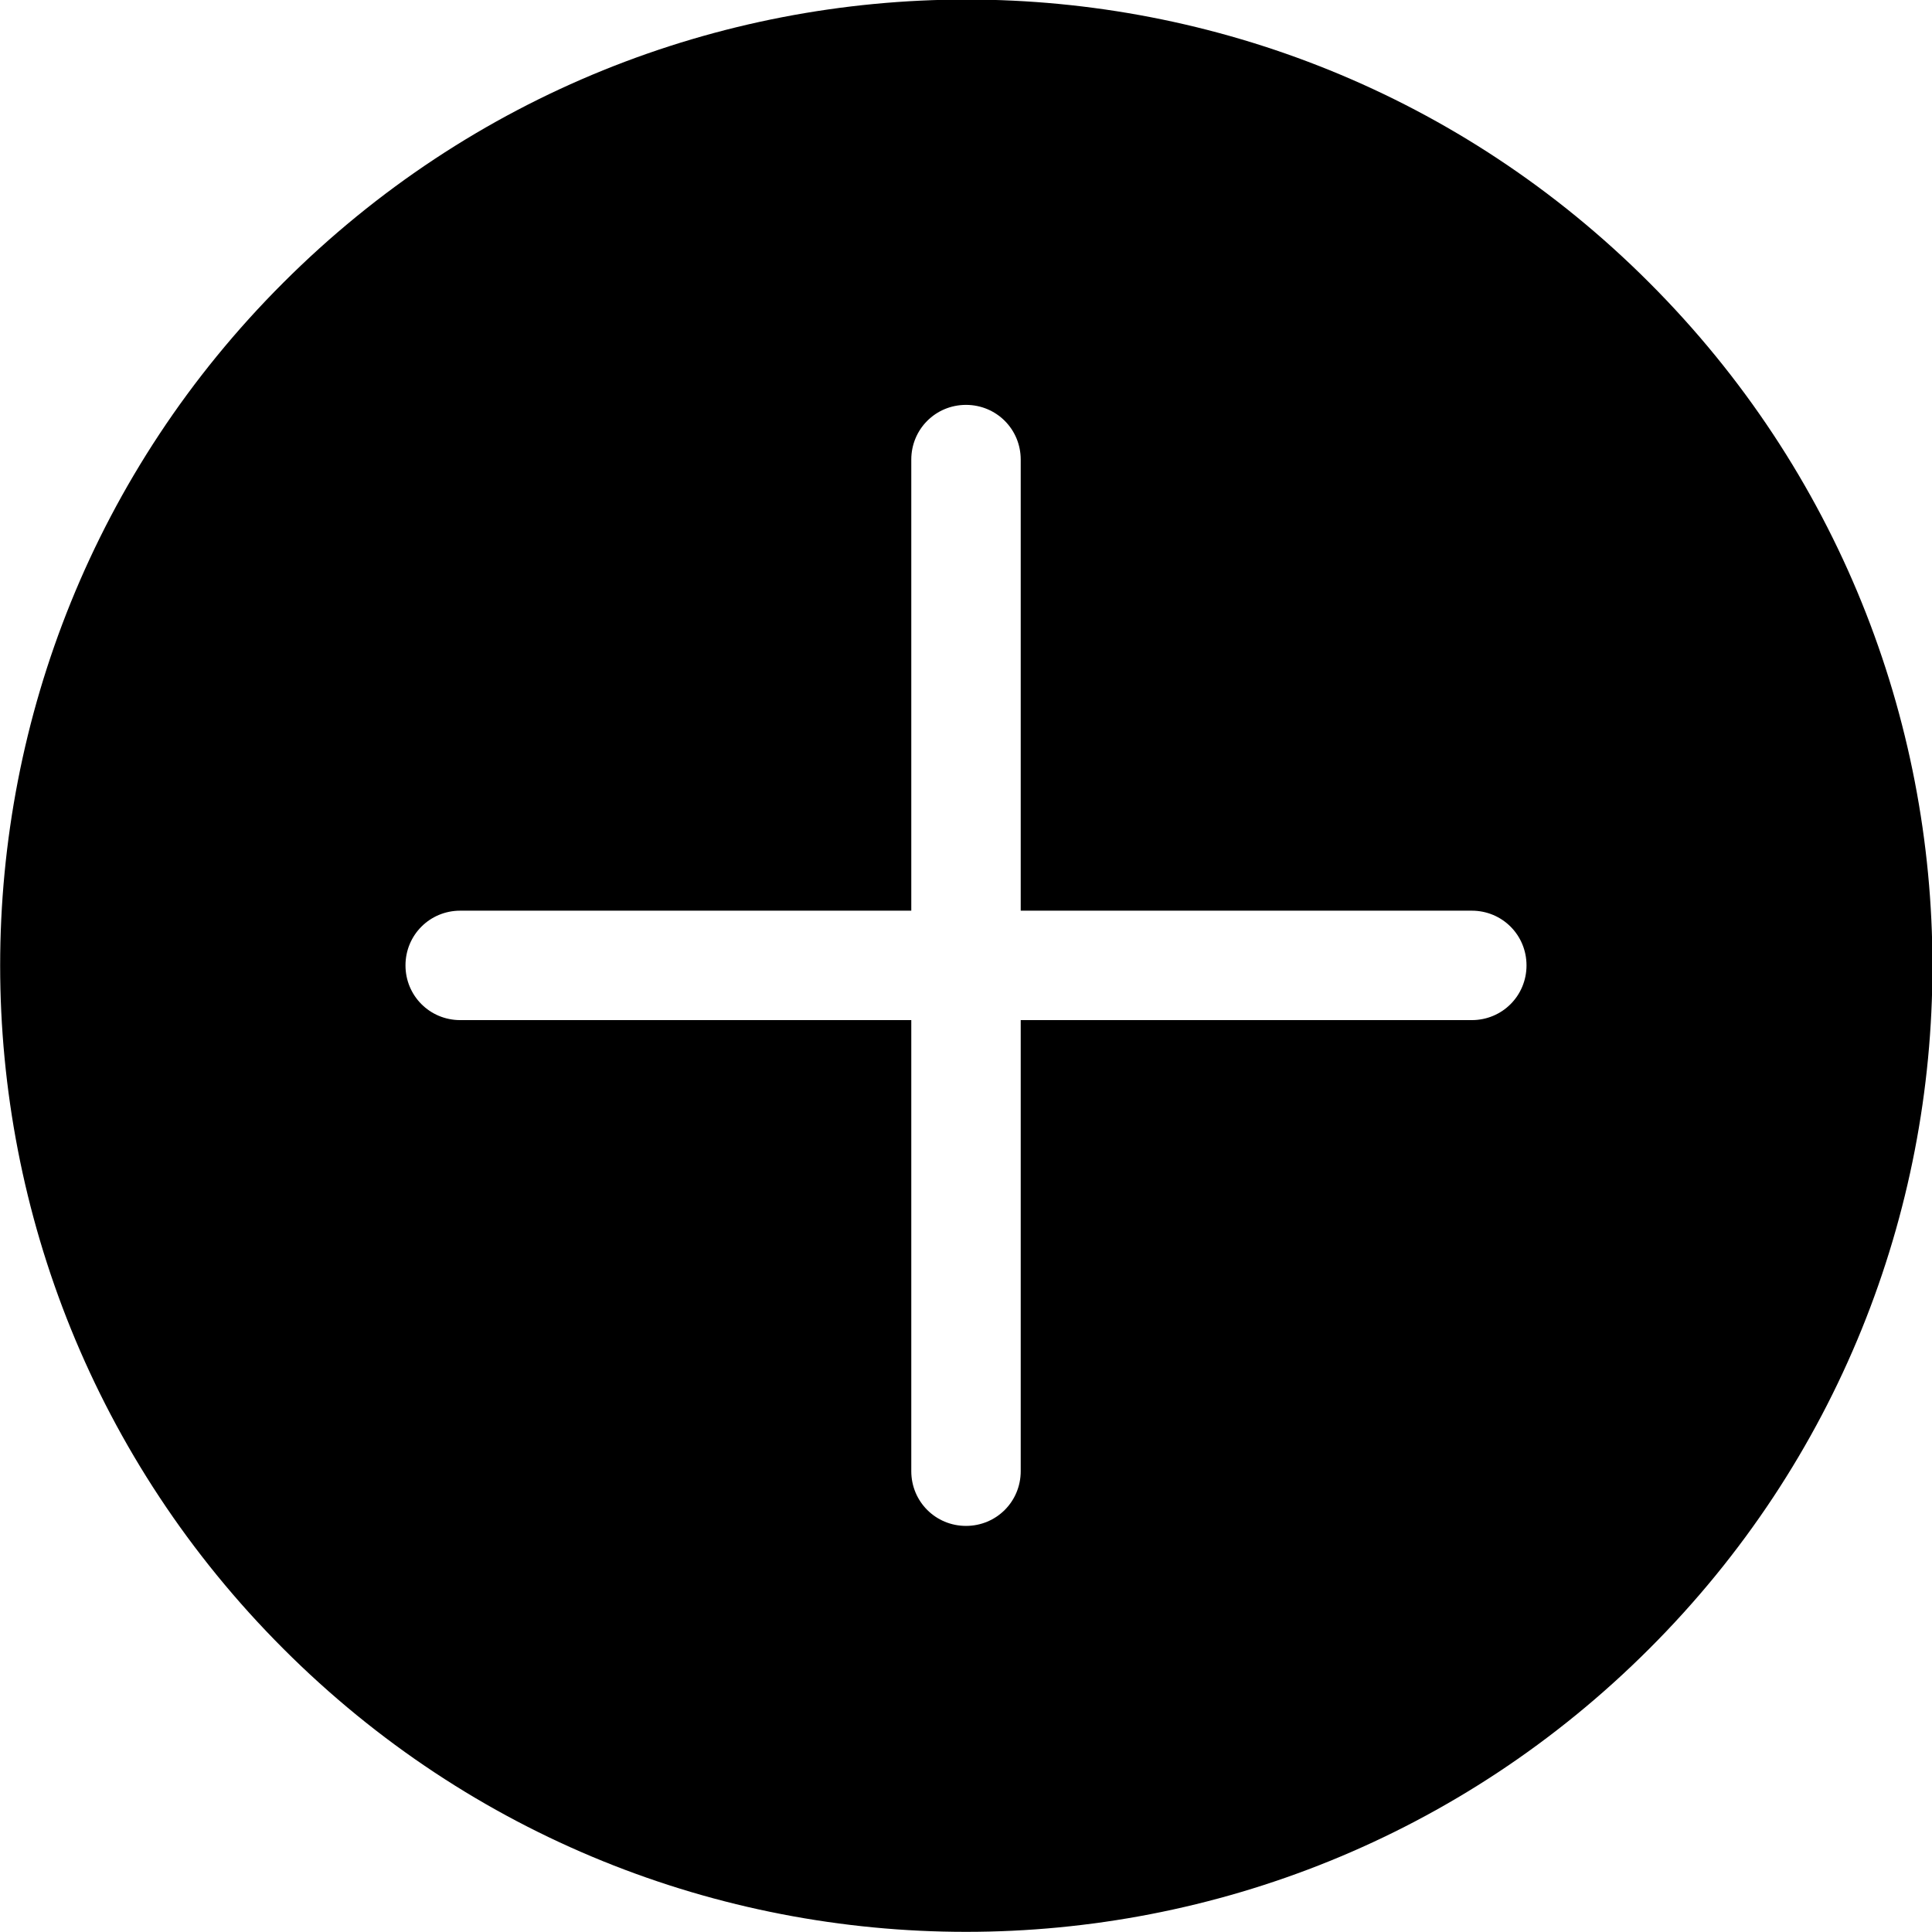
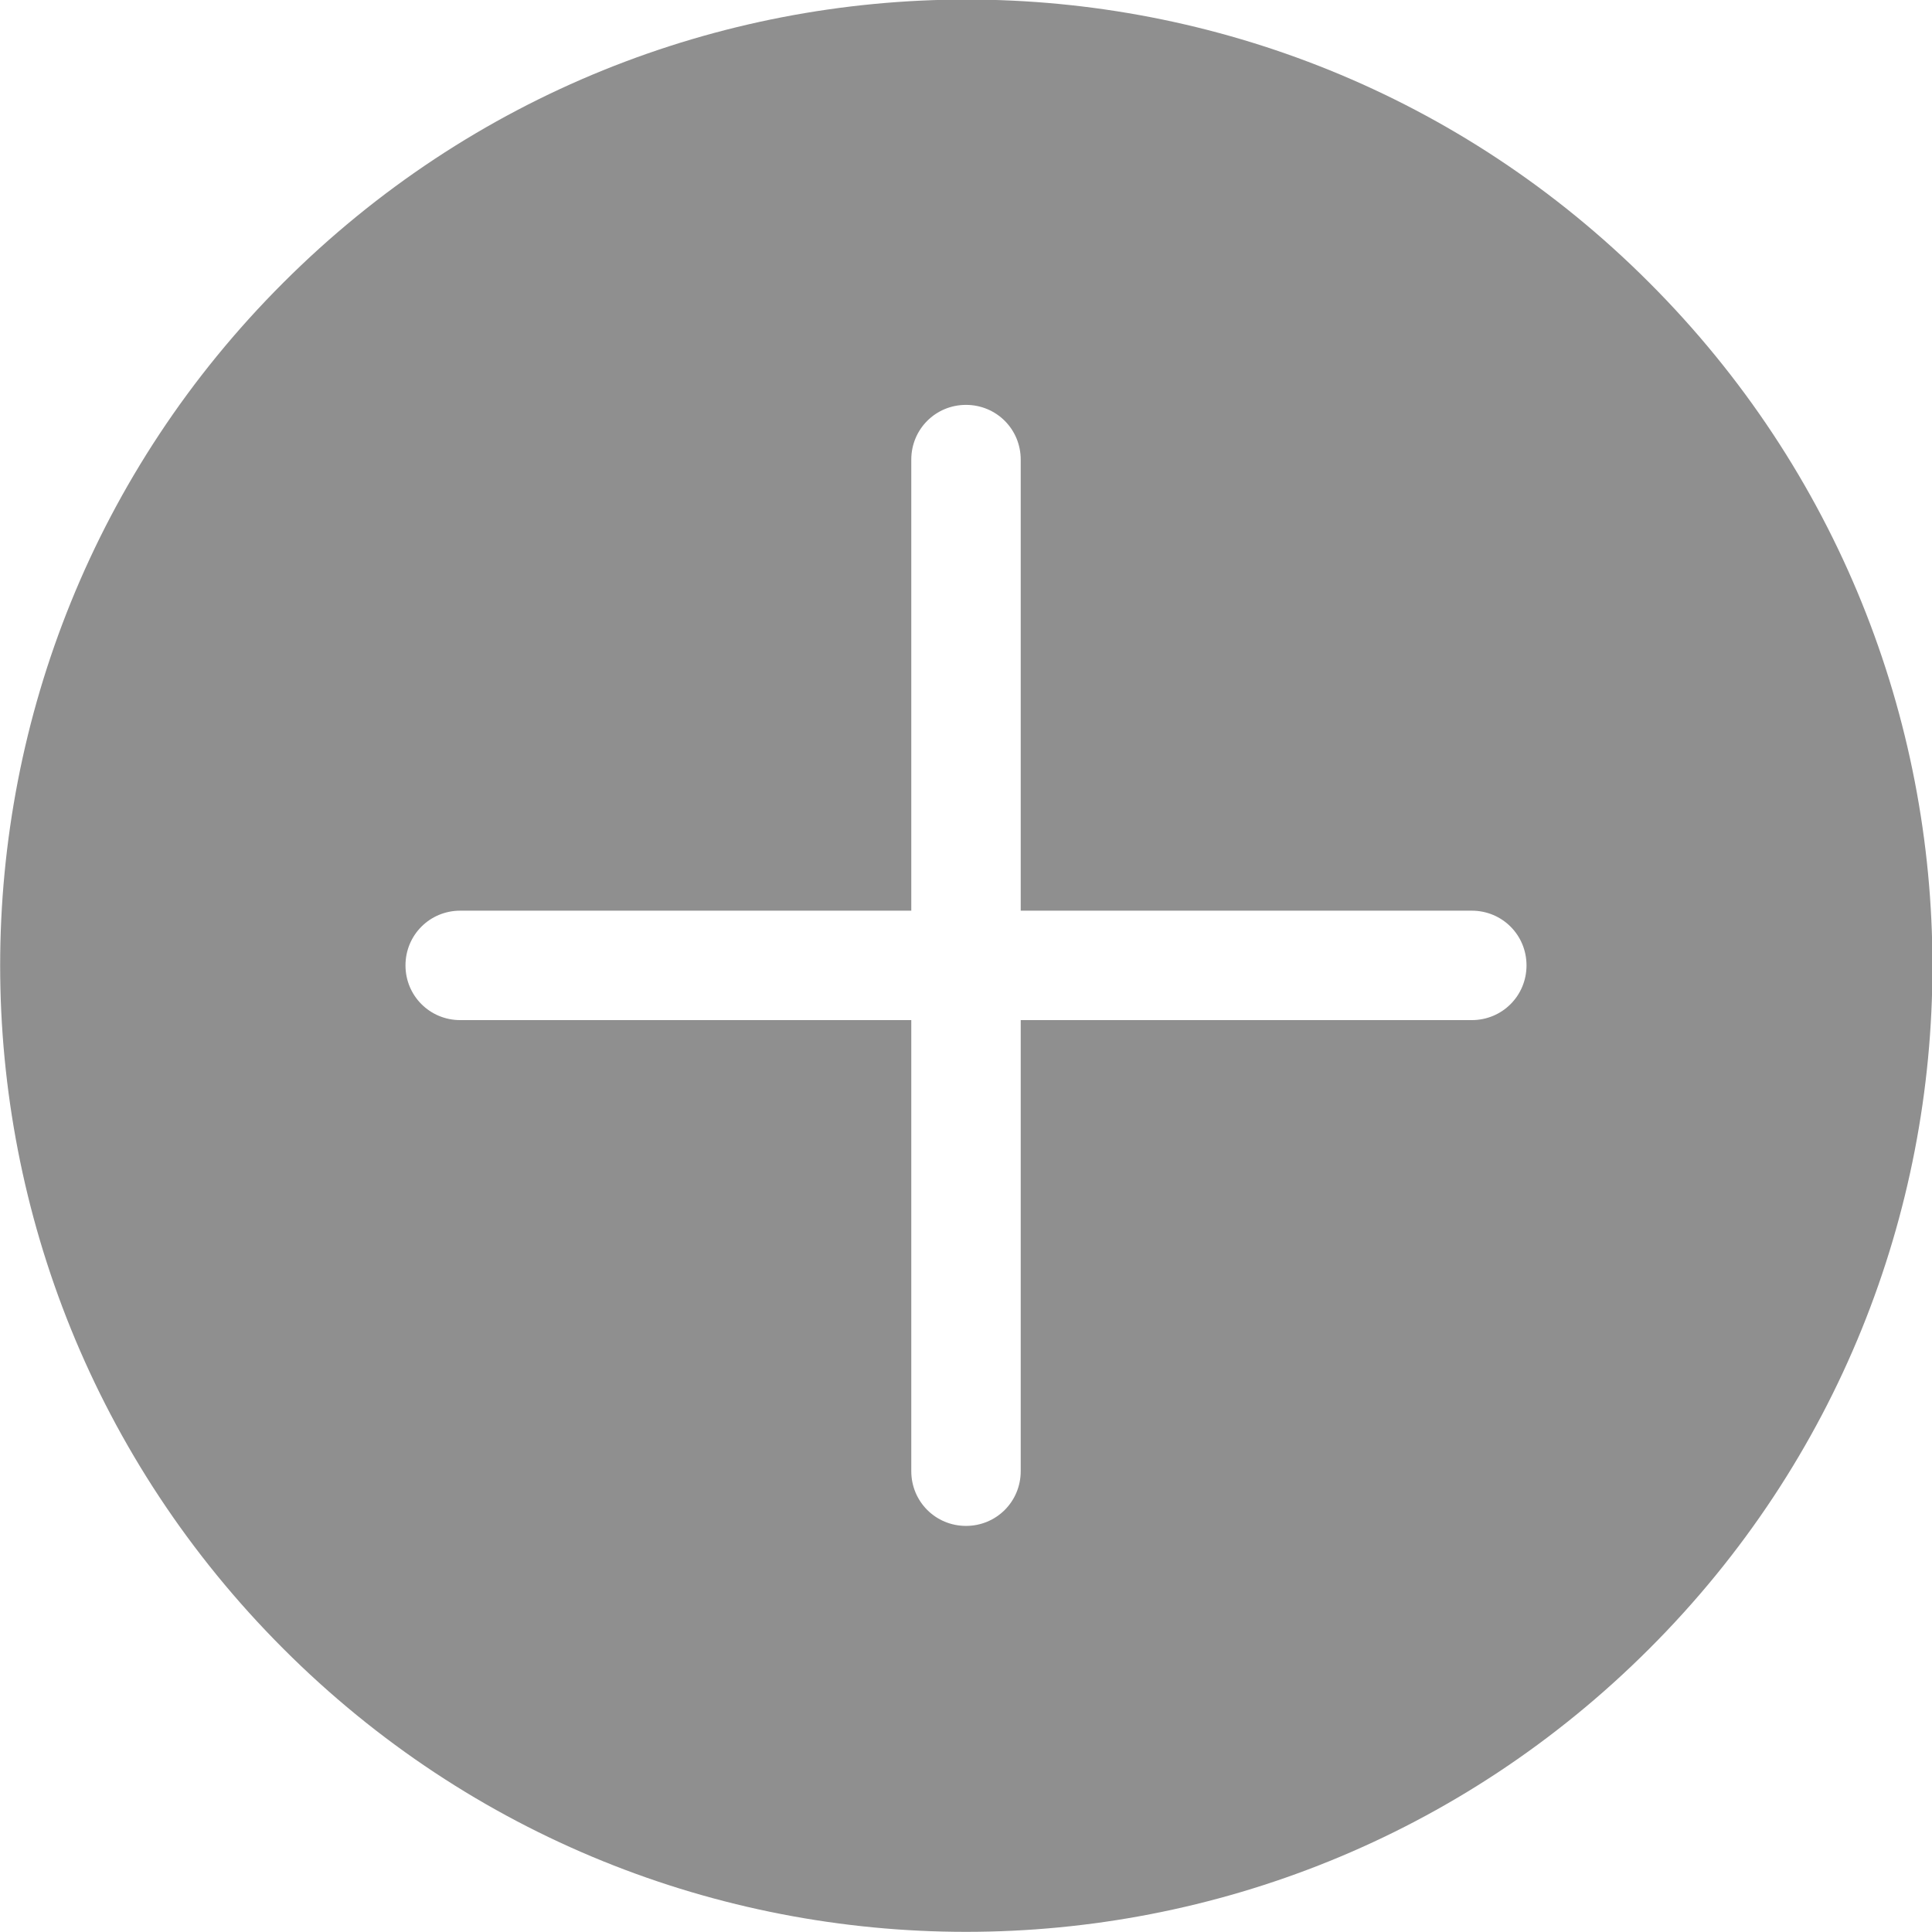
- <svg xmlns="http://www.w3.org/2000/svg" viewBox="0 0 3178 3178" shape-rendering="geometricPrecision" text-rendering="geometricPrecision" image-rendering="optimizeQuality" fill-rule="evenodd" clip-rule="evenodd">
+ <svg xmlns="http://www.w3.org/2000/svg" fill="#8F8F8F" viewBox="0 0 3178 3178" shape-rendering="geometricPrecision" text-rendering="geometricPrecision" image-rendering="optimizeQuality" fill-rule="evenodd" clip-rule="evenodd">
  <path d="M2713 465c621 621 621 1627 0 2247-621 621-1627 621-2247 0-621-621-621-1627 0-2247 621-621 1627-621 2247 0zm-292 1033c50 0 90 40 90 90s-40 90-90 90h-742v742c0 50-40 90-90 90s-90-40-90-90v-742H757c-50 0-90-40-90-90s40-90 90-90h742V756c0-50 40-90 90-90s90 40 90 90v742h742z" />
</svg>
